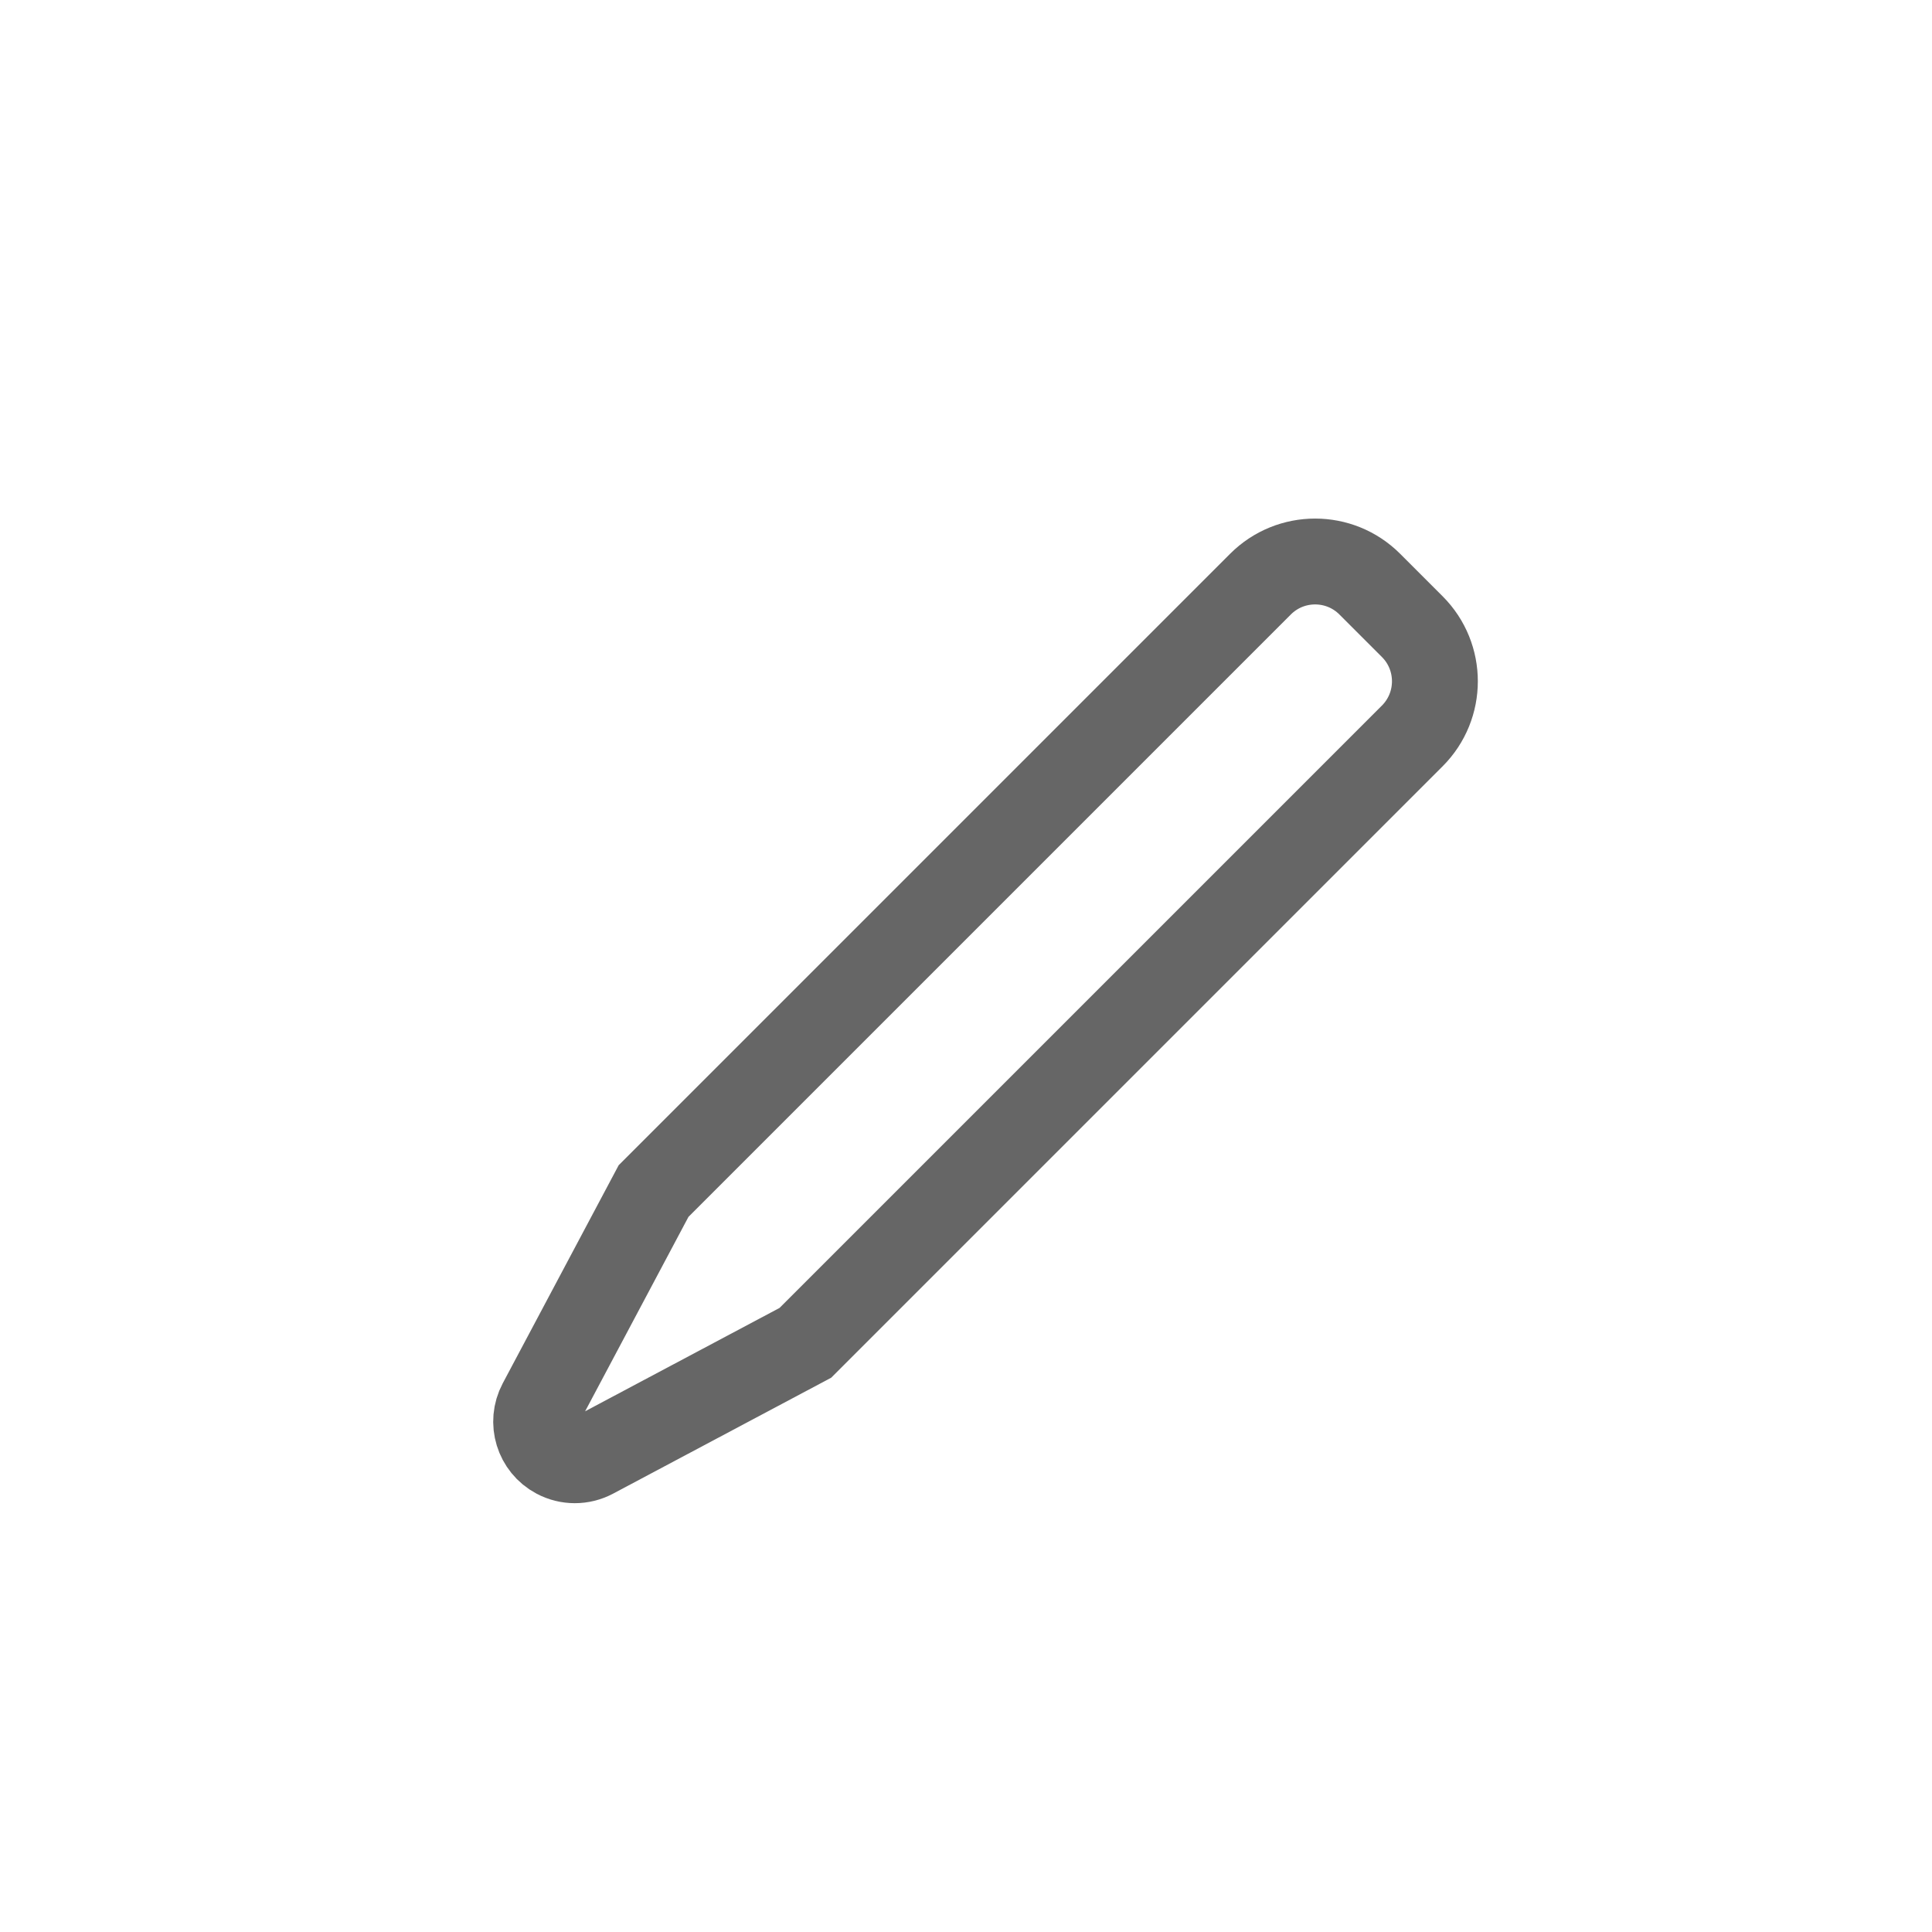
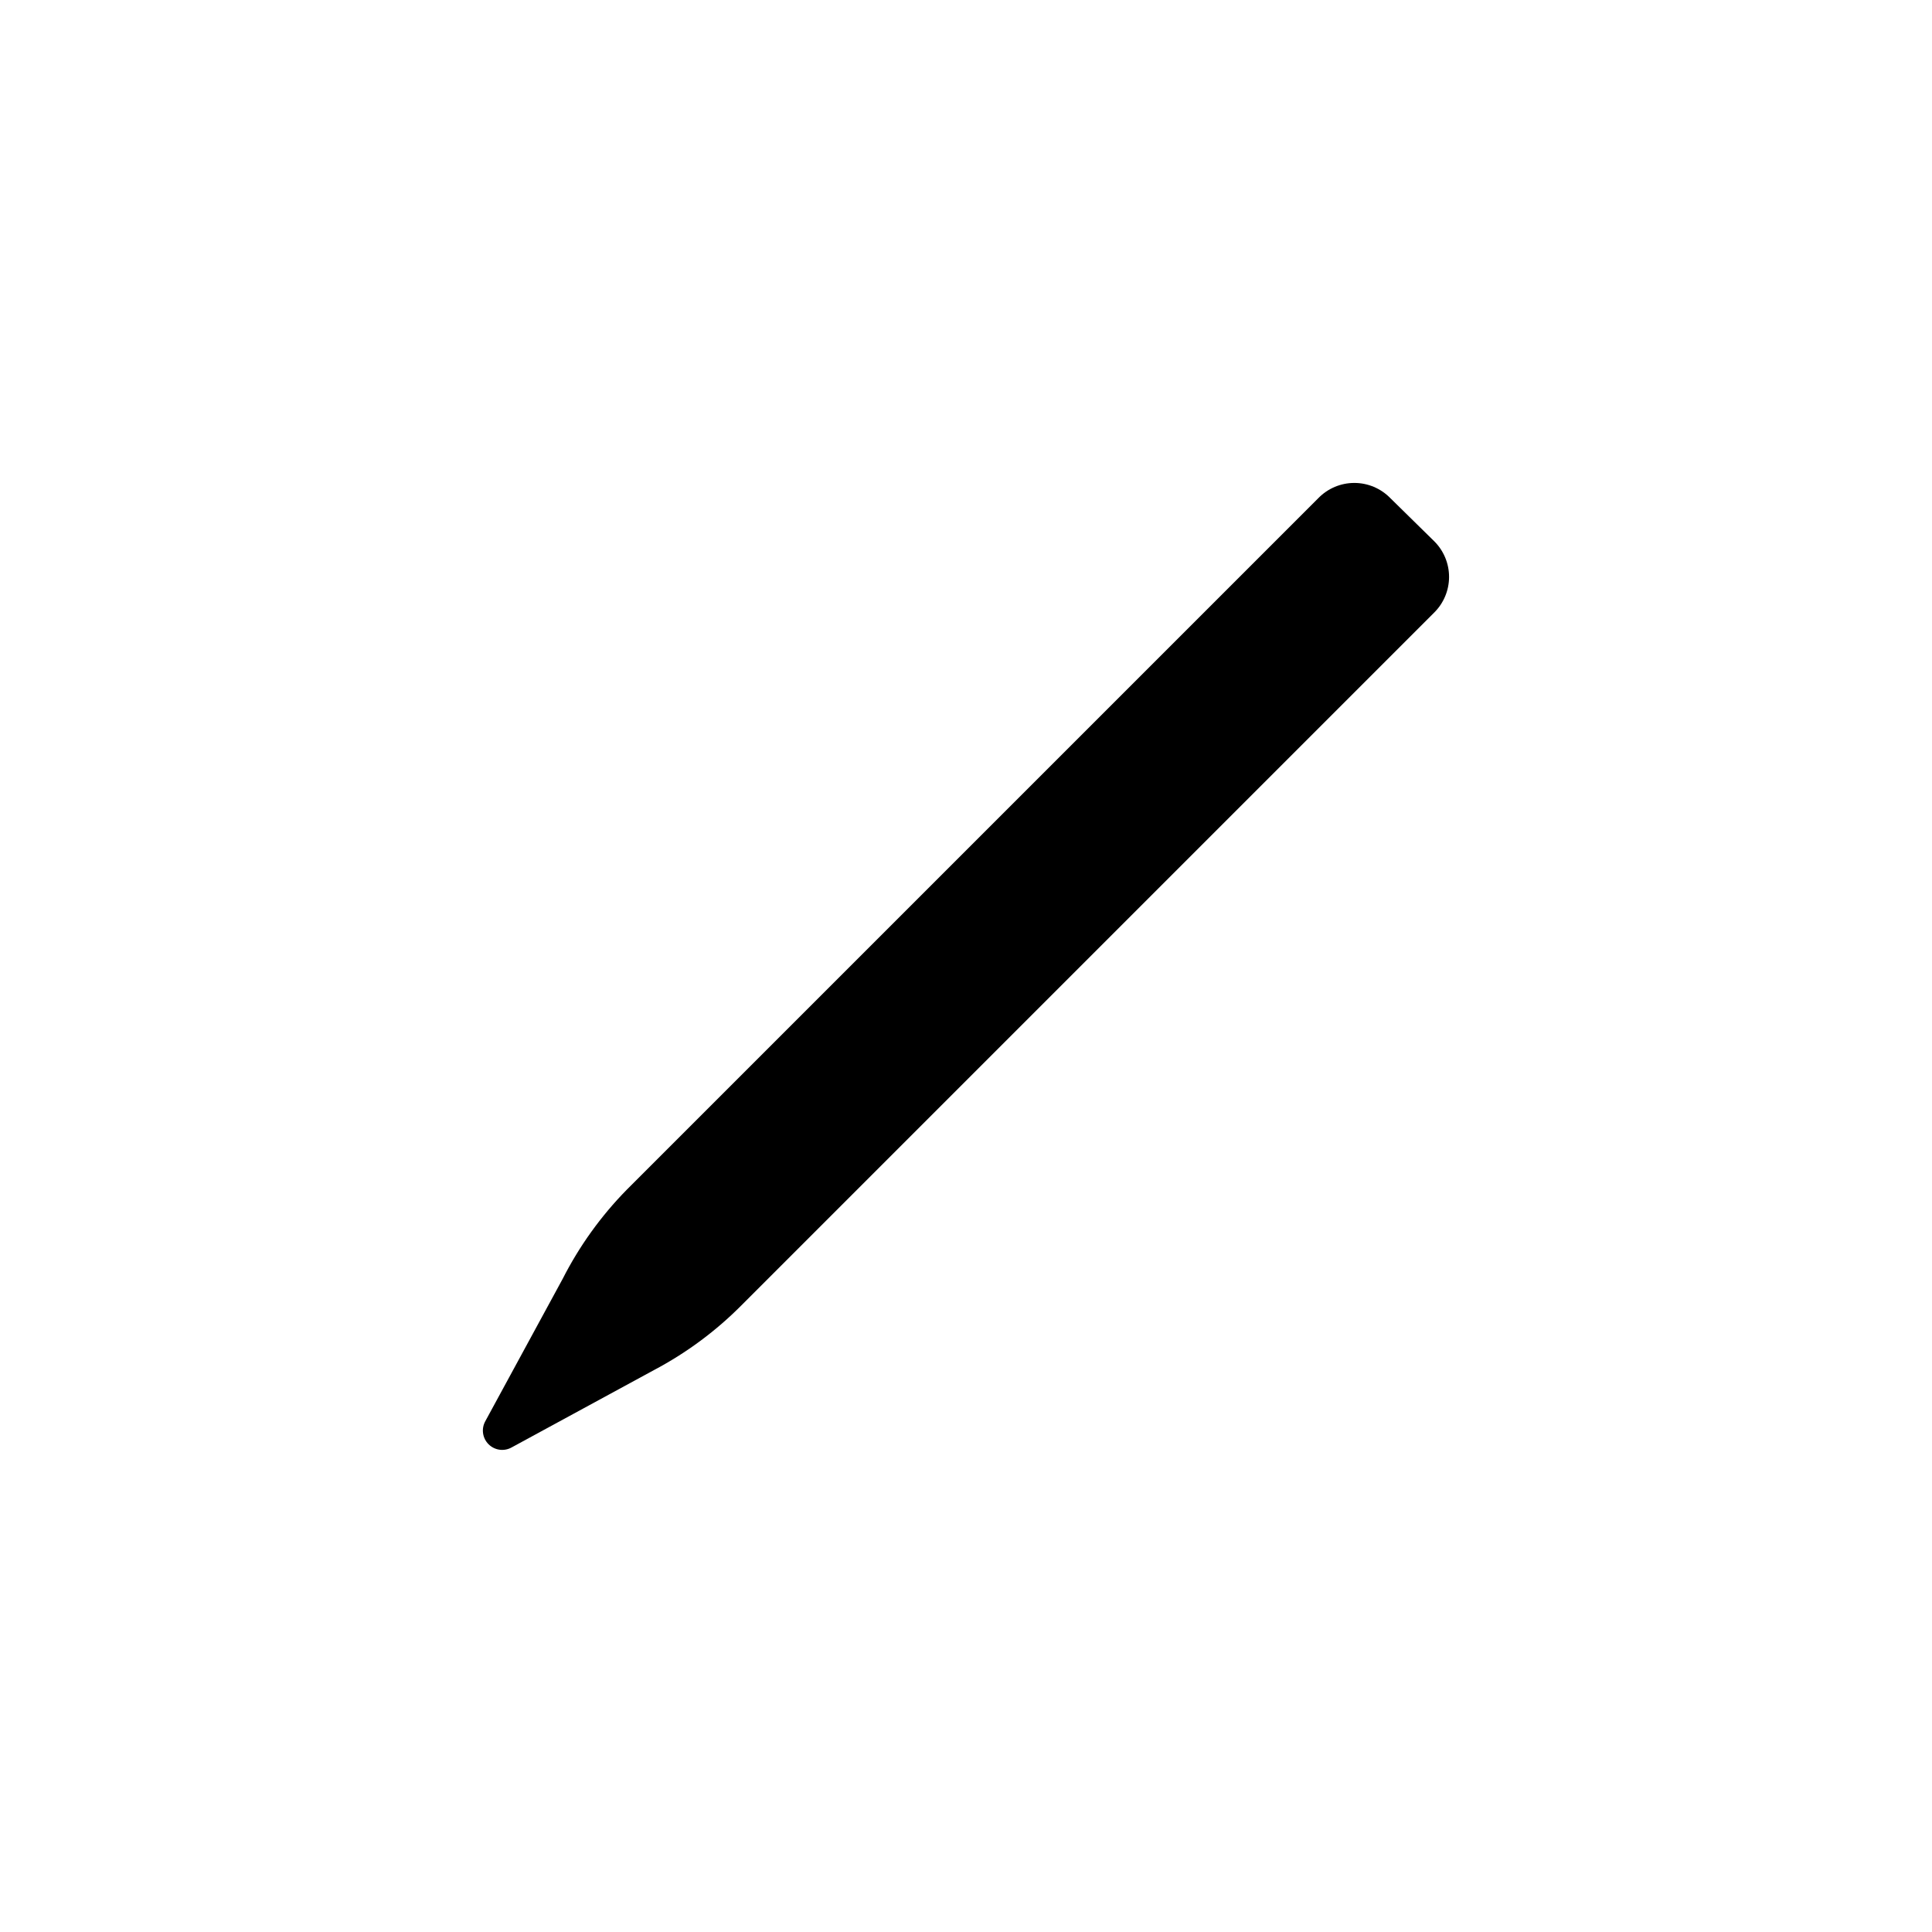
- <svg xmlns="http://www.w3.org/2000/svg" width="45px" height="45px" viewBox="0 0 45 45" version="1.1">
-   <g id="web-/-tabicon-/-edit" stroke="none" stroke-width="1" fill="none" fill-rule="evenodd">
-     <path d="M20,11.8 C20,10.806 20.806,10 21.8,10 L23.2,10 C24.194,10 25,10.806 25,11.8 L25,31.791 L23.361,37.15 C23.273,37.436 23.049,37.66 22.763,37.747 C22.288,37.893 21.785,37.625 21.639,37.15 L21.639,37.15 L20,31.791 L20,11.8 Z" id="Combined-Shape" stroke="#666666" stroke-width="2" transform="translate(22.5, 24) rotate(45) translate(-22.5, -24) " />
+ <svg xmlns="http://www.w3.org/2000/svg" viewBox="0 0 50 50">
+   <defs>
+     <style>.cls-1{fill:none;}</style>
+   </defs>
+   <g id="图层_2" data-name="图层 2">
+     <g id="图层_1-2" data-name="图层 1">
+       <g id="edit">
+         <rect class="cls-1" width="50" height="50" />
+         <path d="M16.22,30.79l17.9-17.9a1.3,1.3,0,0,1,1.86,0L37.11,14a1.3,1.3,0,0,1,0,1.86l-17.9,17.9a9.34,9.34,0,0,1-2.29,1.7l-3.68,2a.5.5,0,0,1-.68-.68l2-3.68A9.34,9.34,0,0,1,16.22,30.79Z" />
+       </g>
+     </g>
  </g>
</svg>
